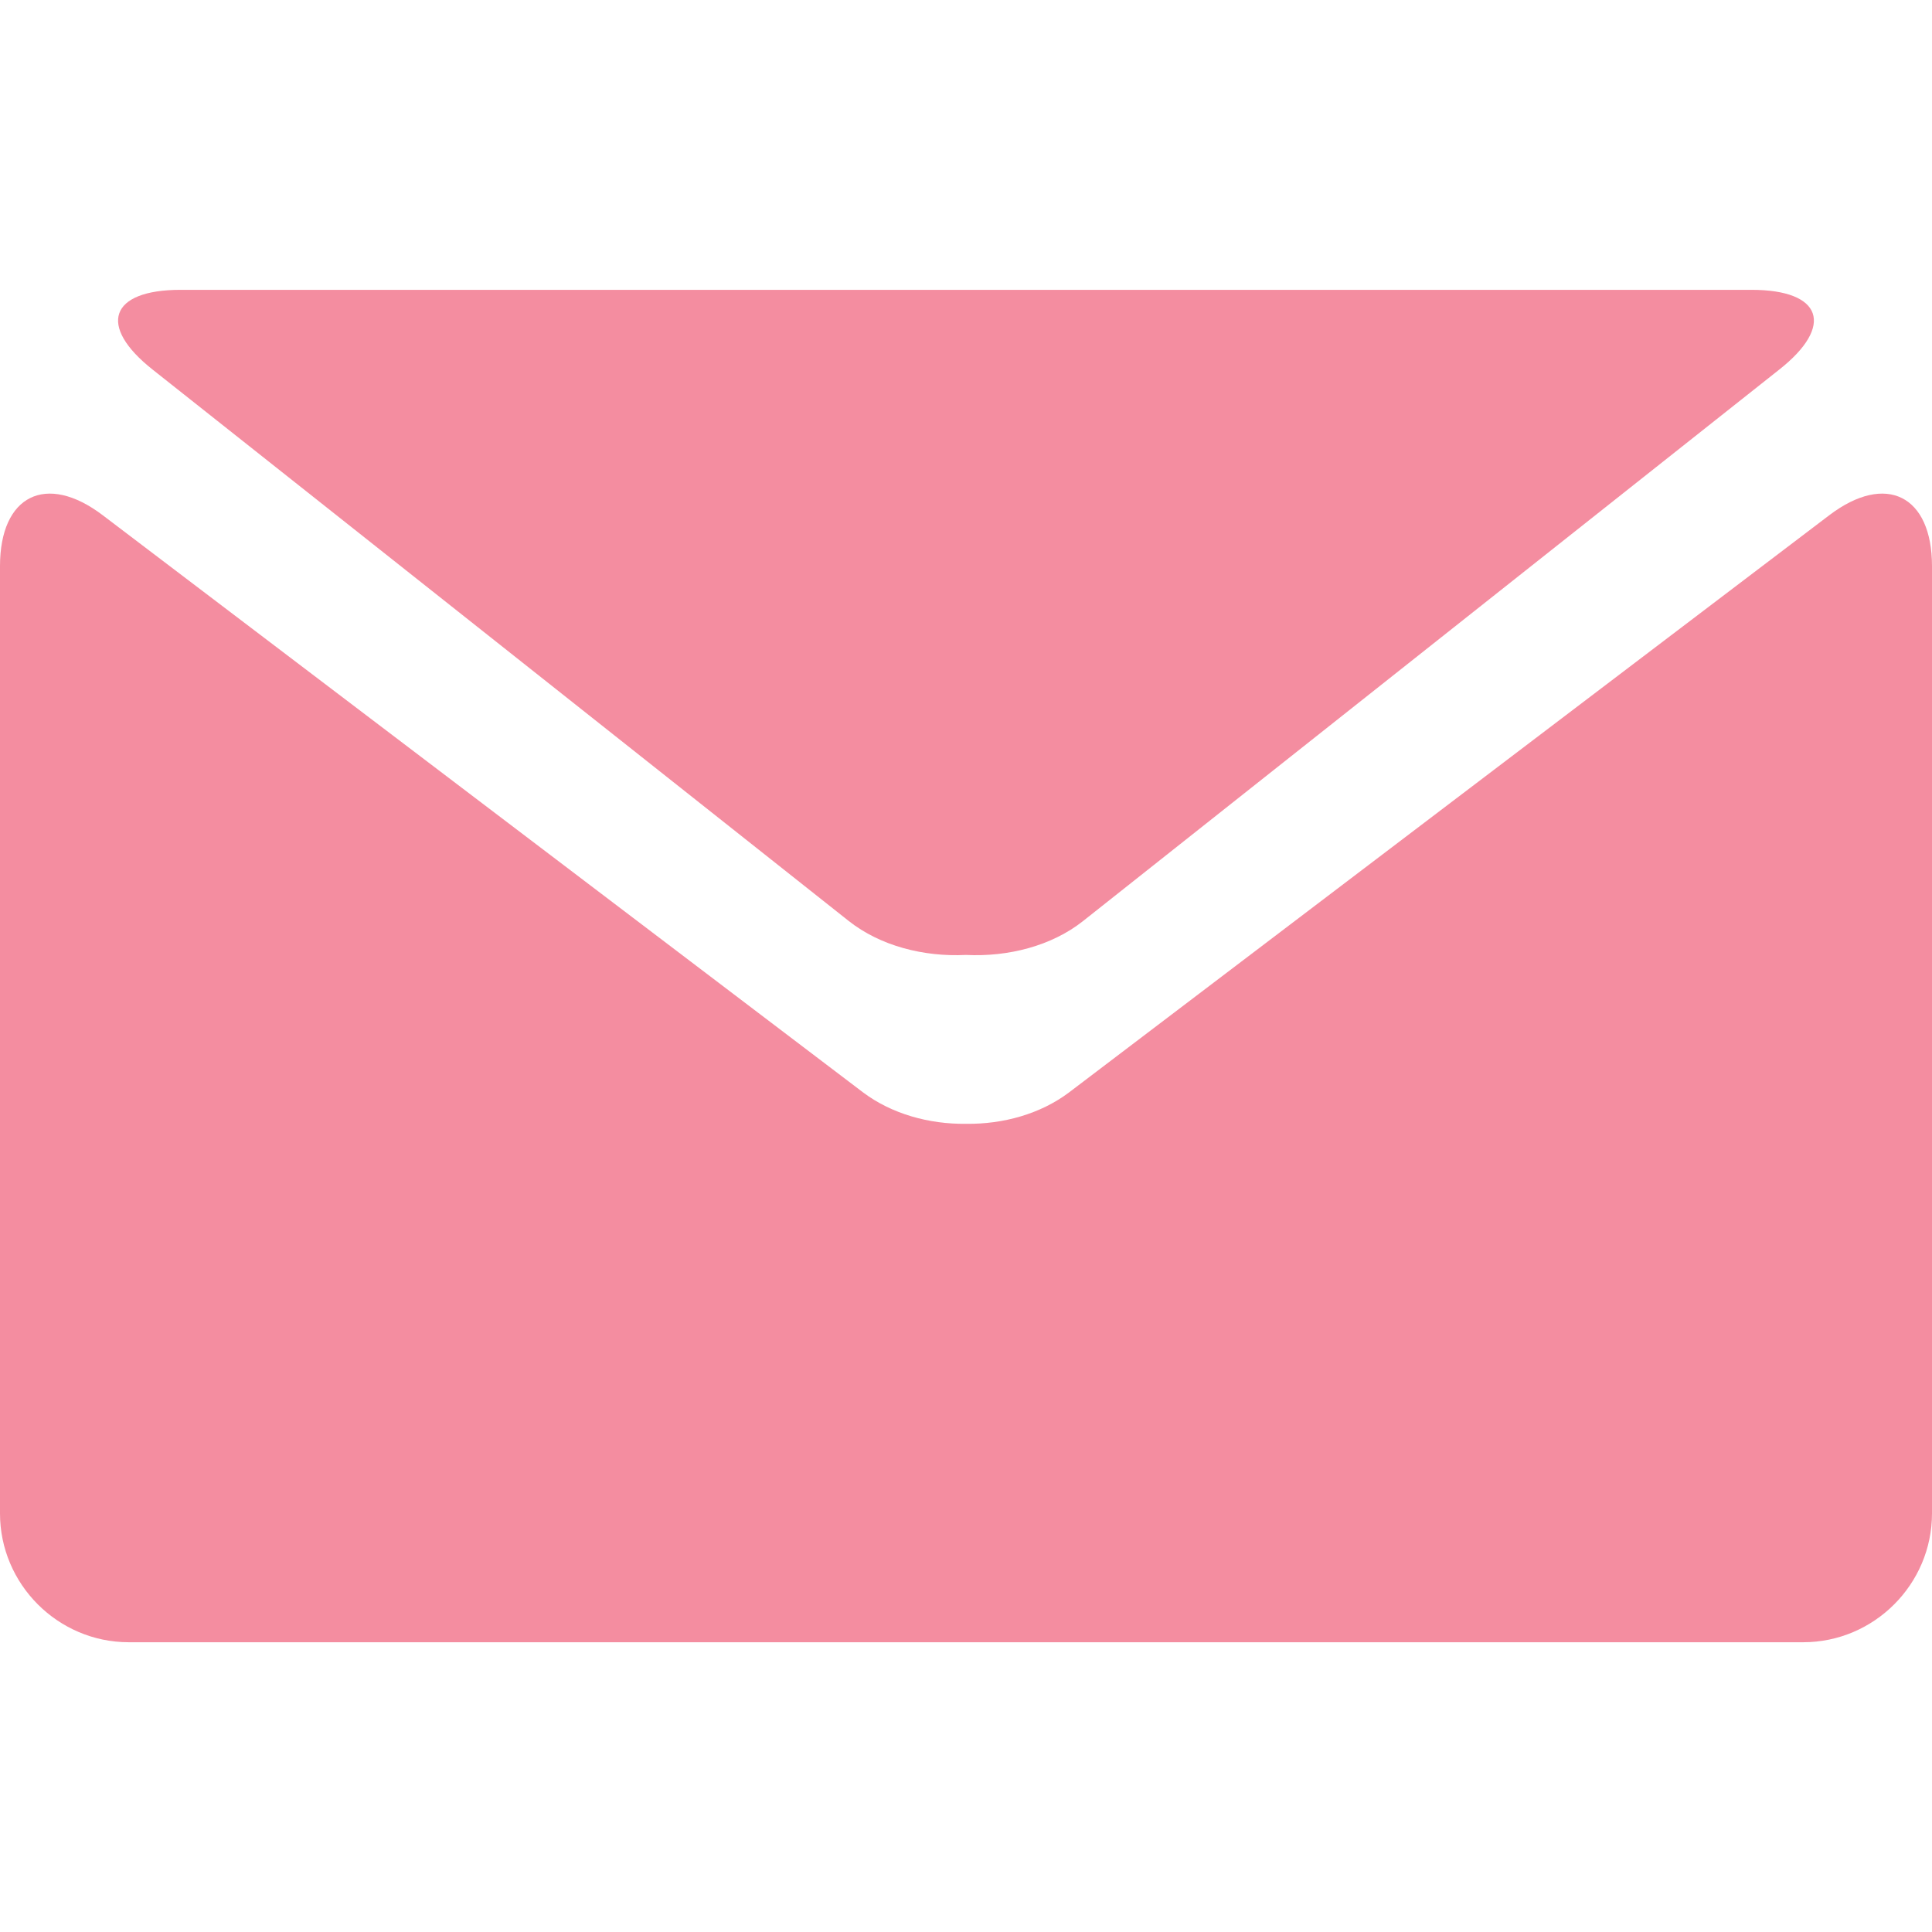
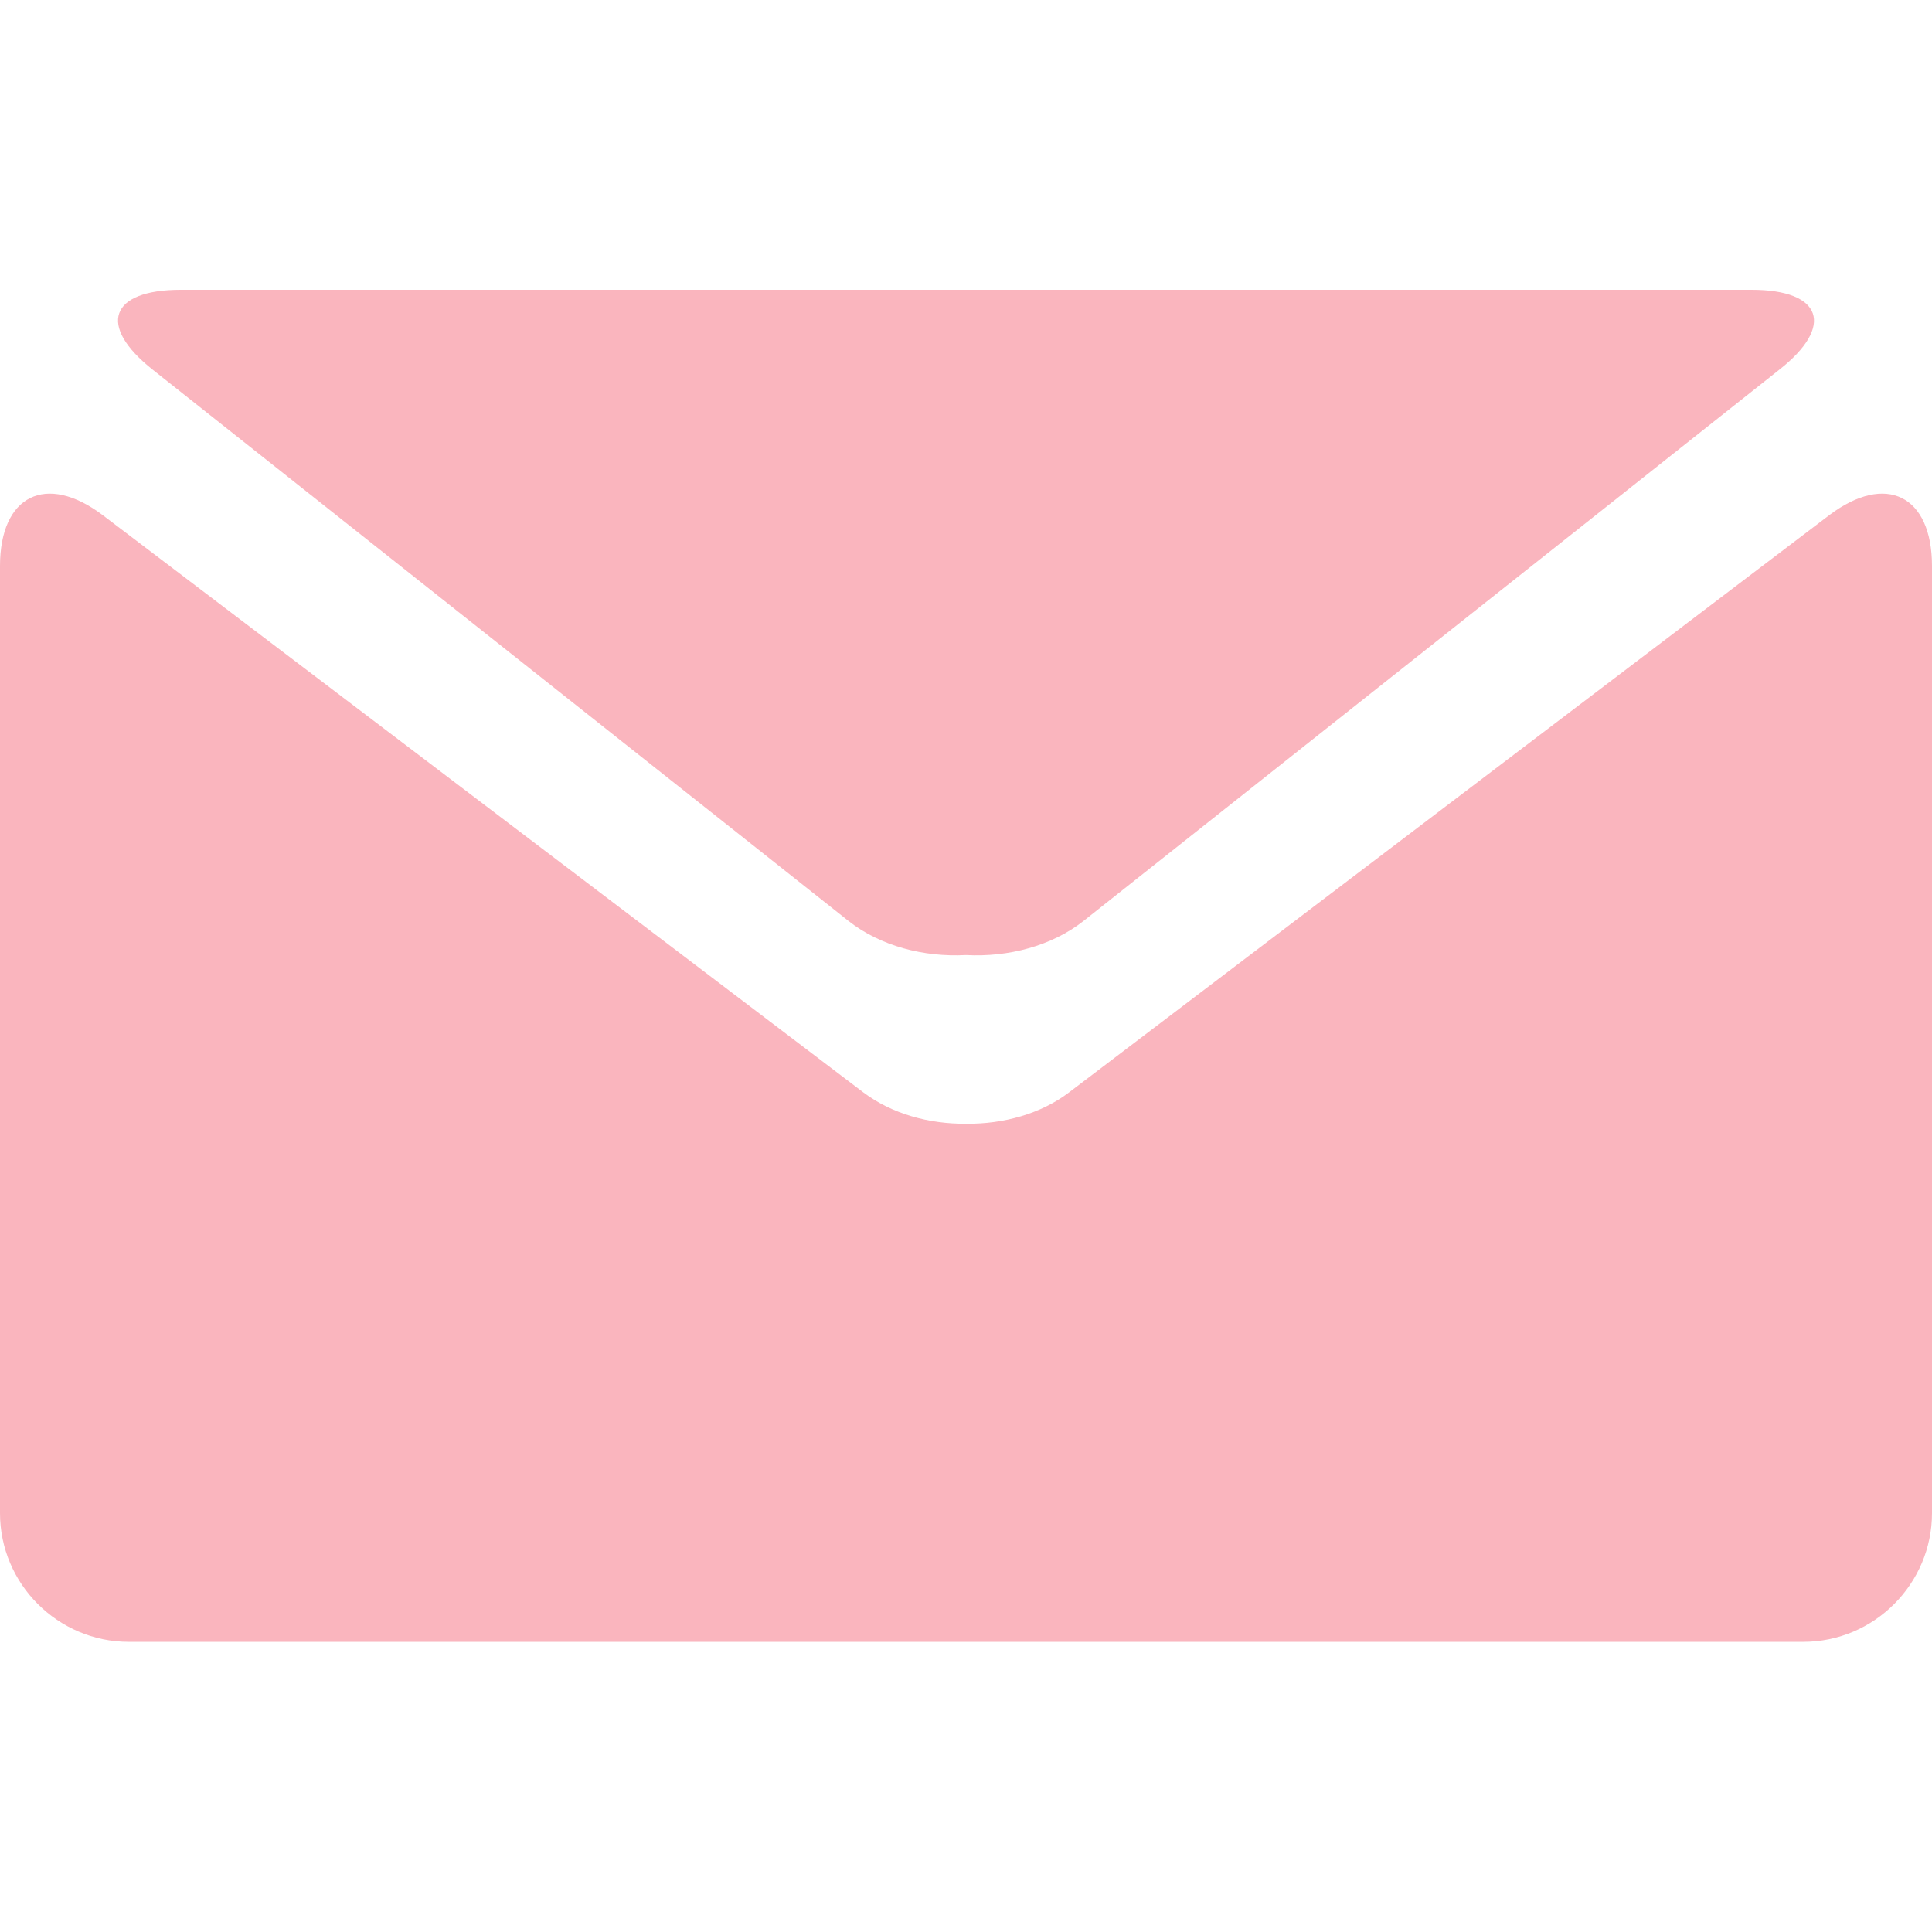
- <svg xmlns="http://www.w3.org/2000/svg" version="1.1" id="Capa_1" x="0px" y="0px" viewBox="0 0 27.857 27.857" style="enable-background:new 0 0 27.857 27.857;" xml:space="preserve" width="512px" height="512px">
+ <svg xmlns="http://www.w3.org/2000/svg" version="1.1" id="Capa_1" x="0px" y="0px" viewBox="0 0 512 512" style="enable-background:new 0 0 512 512;" xml:space="preserve">
+   <style type="text/css">
+ 	.st0{fill:#FAB5BE;}
+ </style>
  <g>
    <g>
-       <path d="M2.203,5.331l10.034,7.948c0.455,0.36,1.082,0.52,1.691,0.49c0.608,0.03,1.235-0.129,1.69-0.49    l10.034-7.948c0.804-0.633,0.622-1.152-0.398-1.152H13.929H2.604C1.583,4.179,1.401,4.698,2.203,5.331z" fill="#f48da0" />
-       <path d="M26.377,7.428l-10.965,8.325c-0.41,0.308-0.947,0.458-1.482,0.451    c-0.536,0.007-1.073-0.144-1.483-0.451L1.48,7.428C0.666,6.811,0,7.142,0,8.163v13.659c0,1.021,0.836,1.857,1.857,1.857h12.071H26    c1.021,0,1.857-0.836,1.857-1.857V8.163C27.857,7.142,27.191,6.811,26.377,7.428z" fill="#f48da0" />
+       <path class="st0" d="M40.5,98l184.4,146.1c8.4,6.6,19.9,9.6,31.1,9c11.2,0.6,22.7-2.4,31.1-9L471.5,98    c14.8-11.6,11.4-21.2-7.3-21.2H256H47.9C29.1,76.8,25.7,86.3,40.5,98z" />
+       <path class="st0" d="M484.8,136.5l-201.5,153c-7.5,5.7-17.4,8.4-27.2,8.3c-9.9,0.1-19.7-2.6-27.3-8.3l-201.6-153    C12.2,125.2,0,131.3,0,150v251c0,18.8,15.4,34.1,34.1,34.1H256h221.9c18.8,0,34.1-15.4,34.1-34.1V150    C512,131.3,499.8,125.2,484.8,136.5z" />
    </g>
  </g>
-   <g>
- </g>
-   <g>
- </g>
-   <g>
- </g>
-   <g>
- </g>
-   <g>
- </g>
-   <g>
- </g>
-   <g>
- </g>
-   <g>
- </g>
-   <g>
- </g>
-   <g>
- </g>
-   <g>
- </g>
-   <g>
- </g>
-   <g>
- </g>
-   <g>
- </g>
-   <g>
- </g>
</svg>
